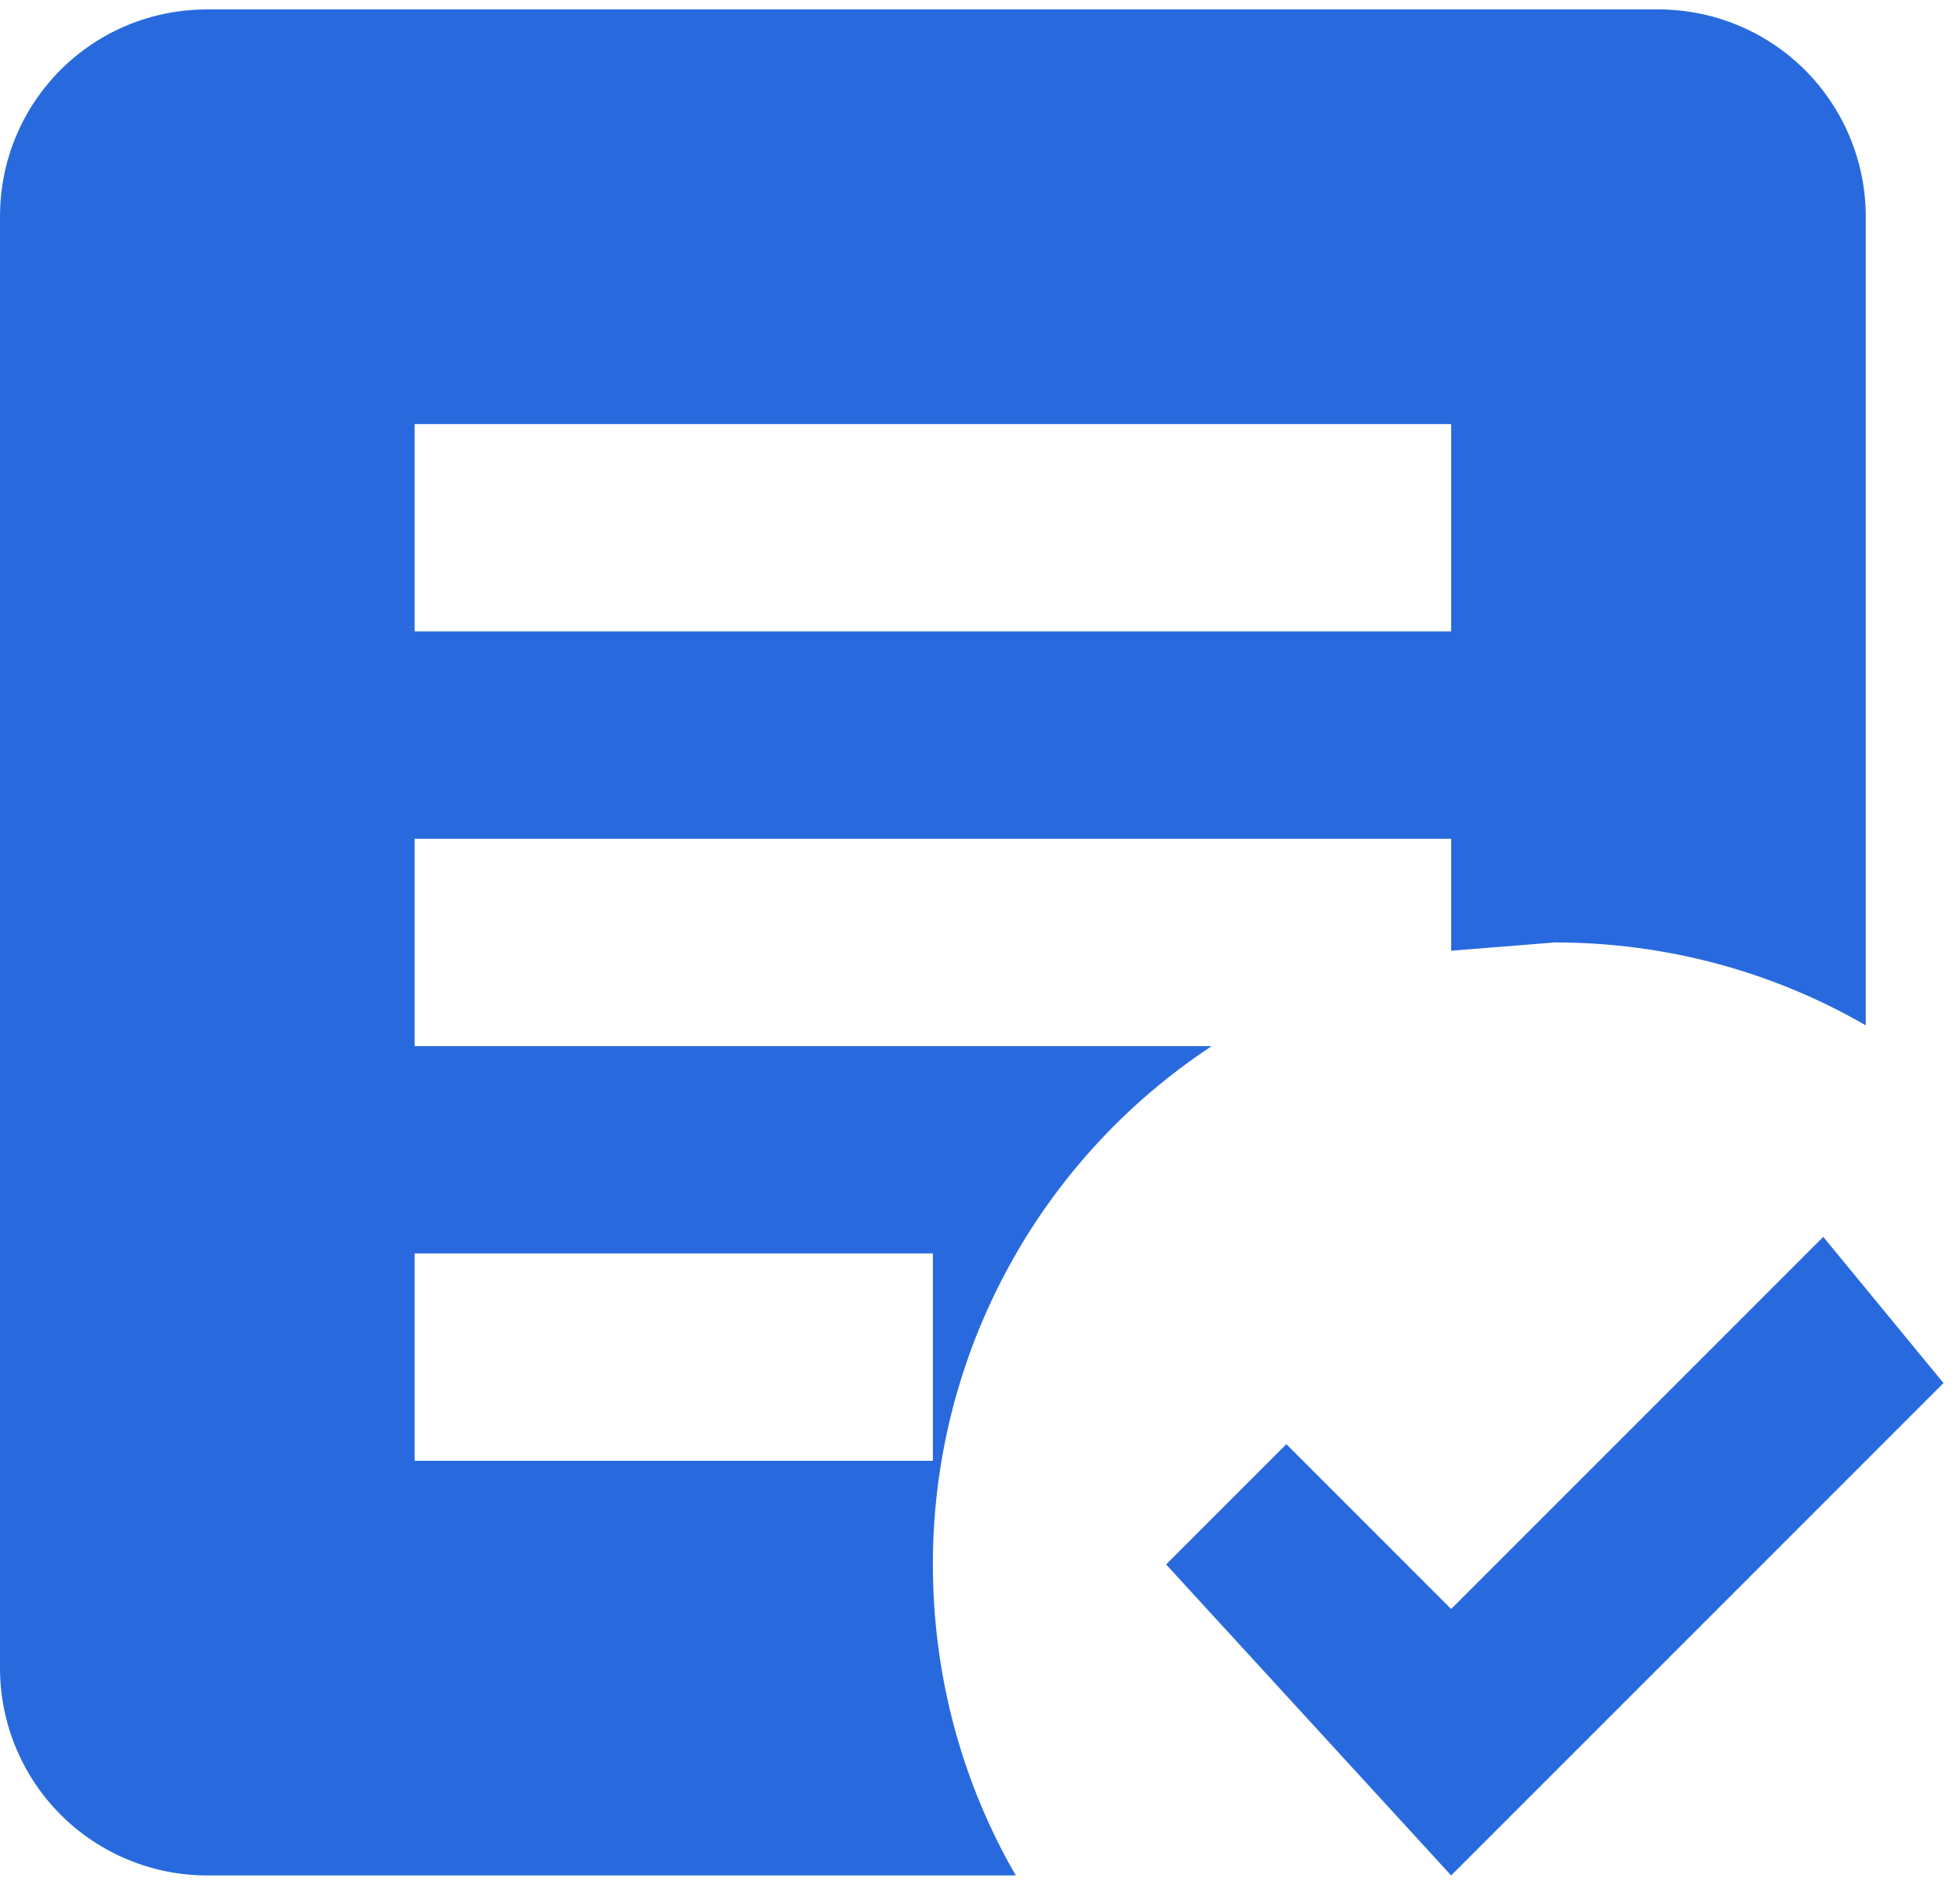
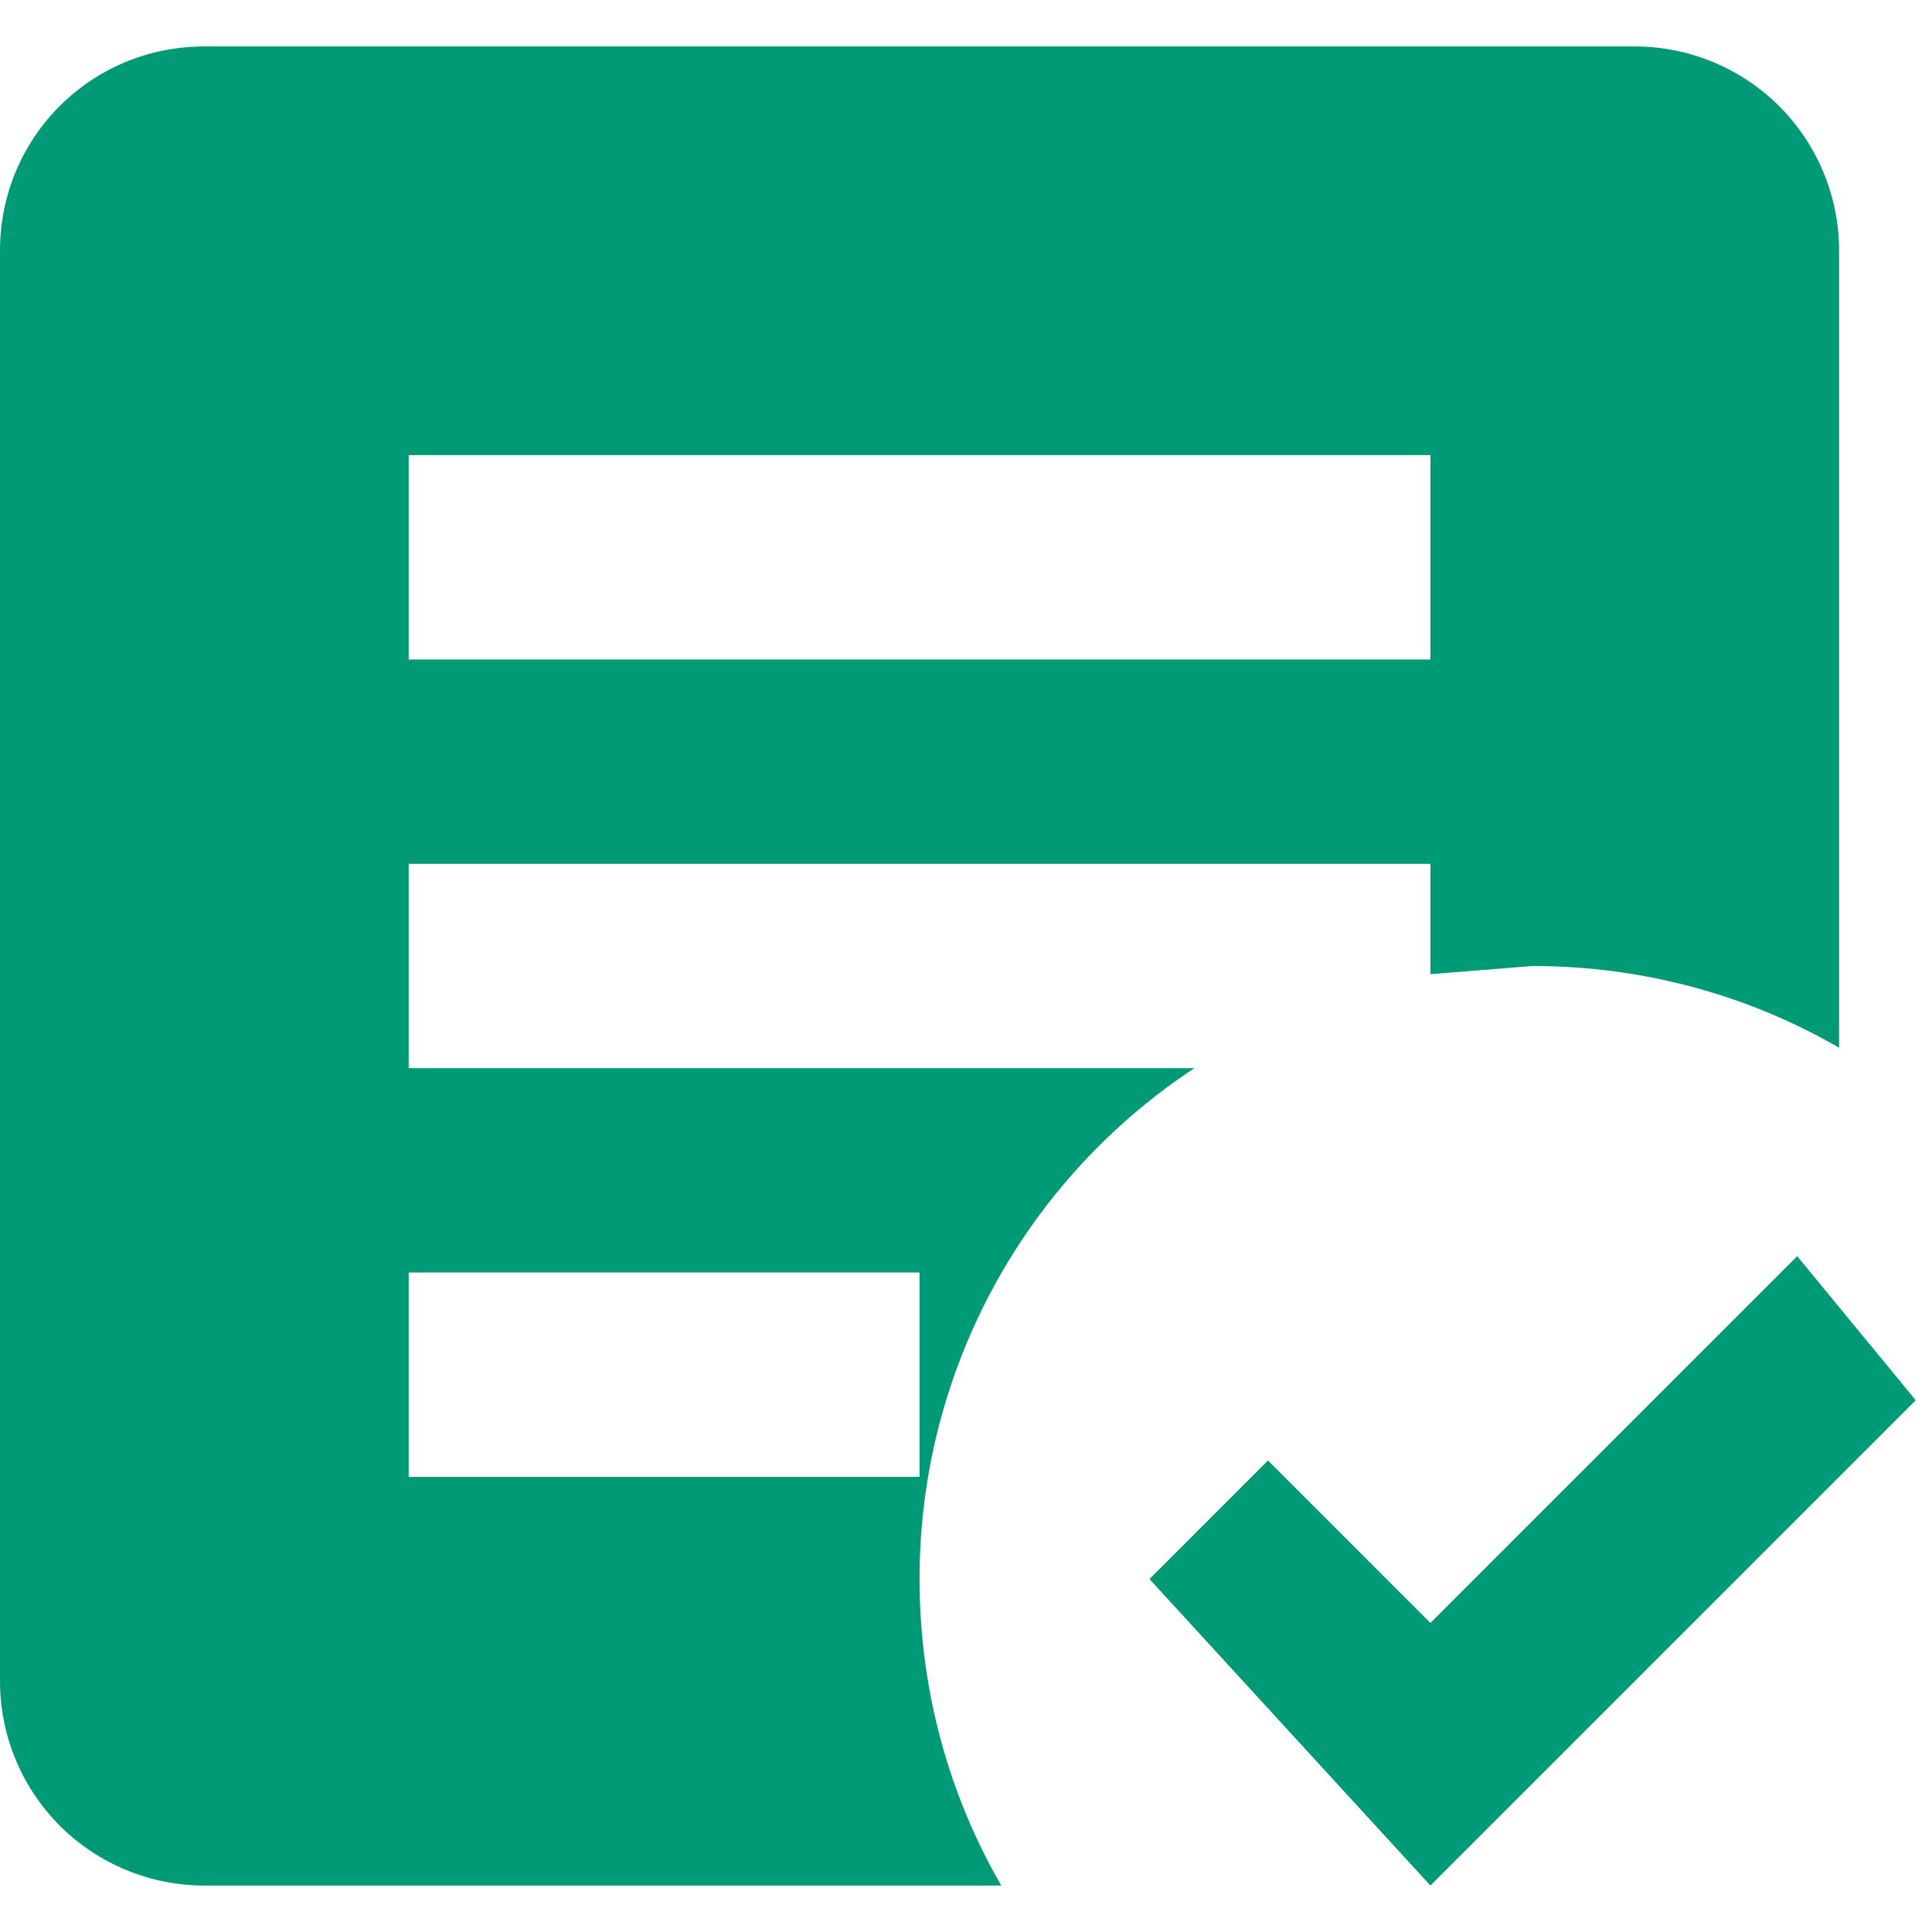
- <svg xmlns="http://www.w3.org/2000/svg" width="26" height="25" viewBox="0 0 26 25" fill="none">
-   <path d="M19.25 24.875L15.469 20.75L17.064 19.155L19.25 21.341L24.186 16.405L25.781 18.344L19.25 24.875ZM13.475 24.875H2.75C2.021 24.875 1.321 24.585 0.805 24.07C0.29 23.554 0 22.854 0 22.125V2.875C0 1.349 1.224 0.125 2.75 0.125H22C22.729 0.125 23.429 0.415 23.945 0.93C24.46 1.446 24.75 2.146 24.75 2.875V13.6C23.54 12.899 22.124 12.5 20.625 12.5L19.25 12.61V11.125H5.5V13.875H16.074C14.936 14.625 14.002 15.646 13.357 16.846C12.711 18.046 12.374 19.387 12.375 20.75C12.375 22.249 12.774 23.665 13.475 24.875ZM12.375 16.625H5.5V19.375H12.375V16.625ZM19.25 5.625H5.5V8.375H19.25" fill="#286ADE" />
+ <svg xmlns="http://www.w3.org/2000/svg" width="25" height="25" viewBox="0 0 26 25" fill="#009A77">
+   <path d="M19.25 24.875L15.469 20.75L17.064 19.155L19.25 21.341L24.186 16.405L25.781 18.344L19.25 24.875ZM13.475 24.875H2.75C2.021 24.875 1.321 24.585 0.805 24.07C0.29 23.554 0 22.854 0 22.125V2.875C0 1.349 1.224 0.125 2.75 0.125H22C22.729 0.125 23.429 0.415 23.945 0.93C24.46 1.446 24.75 2.146 24.75 2.875V13.6C23.54 12.899 22.124 12.5 20.625 12.5L19.25 12.61V11.125H5.5V13.875H16.074C14.936 14.625 14.002 15.646 13.357 16.846C12.711 18.046 12.374 19.387 12.375 20.75C12.375 22.249 12.774 23.665 13.475 24.875ZM12.375 16.625H5.5V19.375H12.375V16.625ZM19.25 5.625H5.5V8.375H19.25" fill="#009A77" />
</svg>
